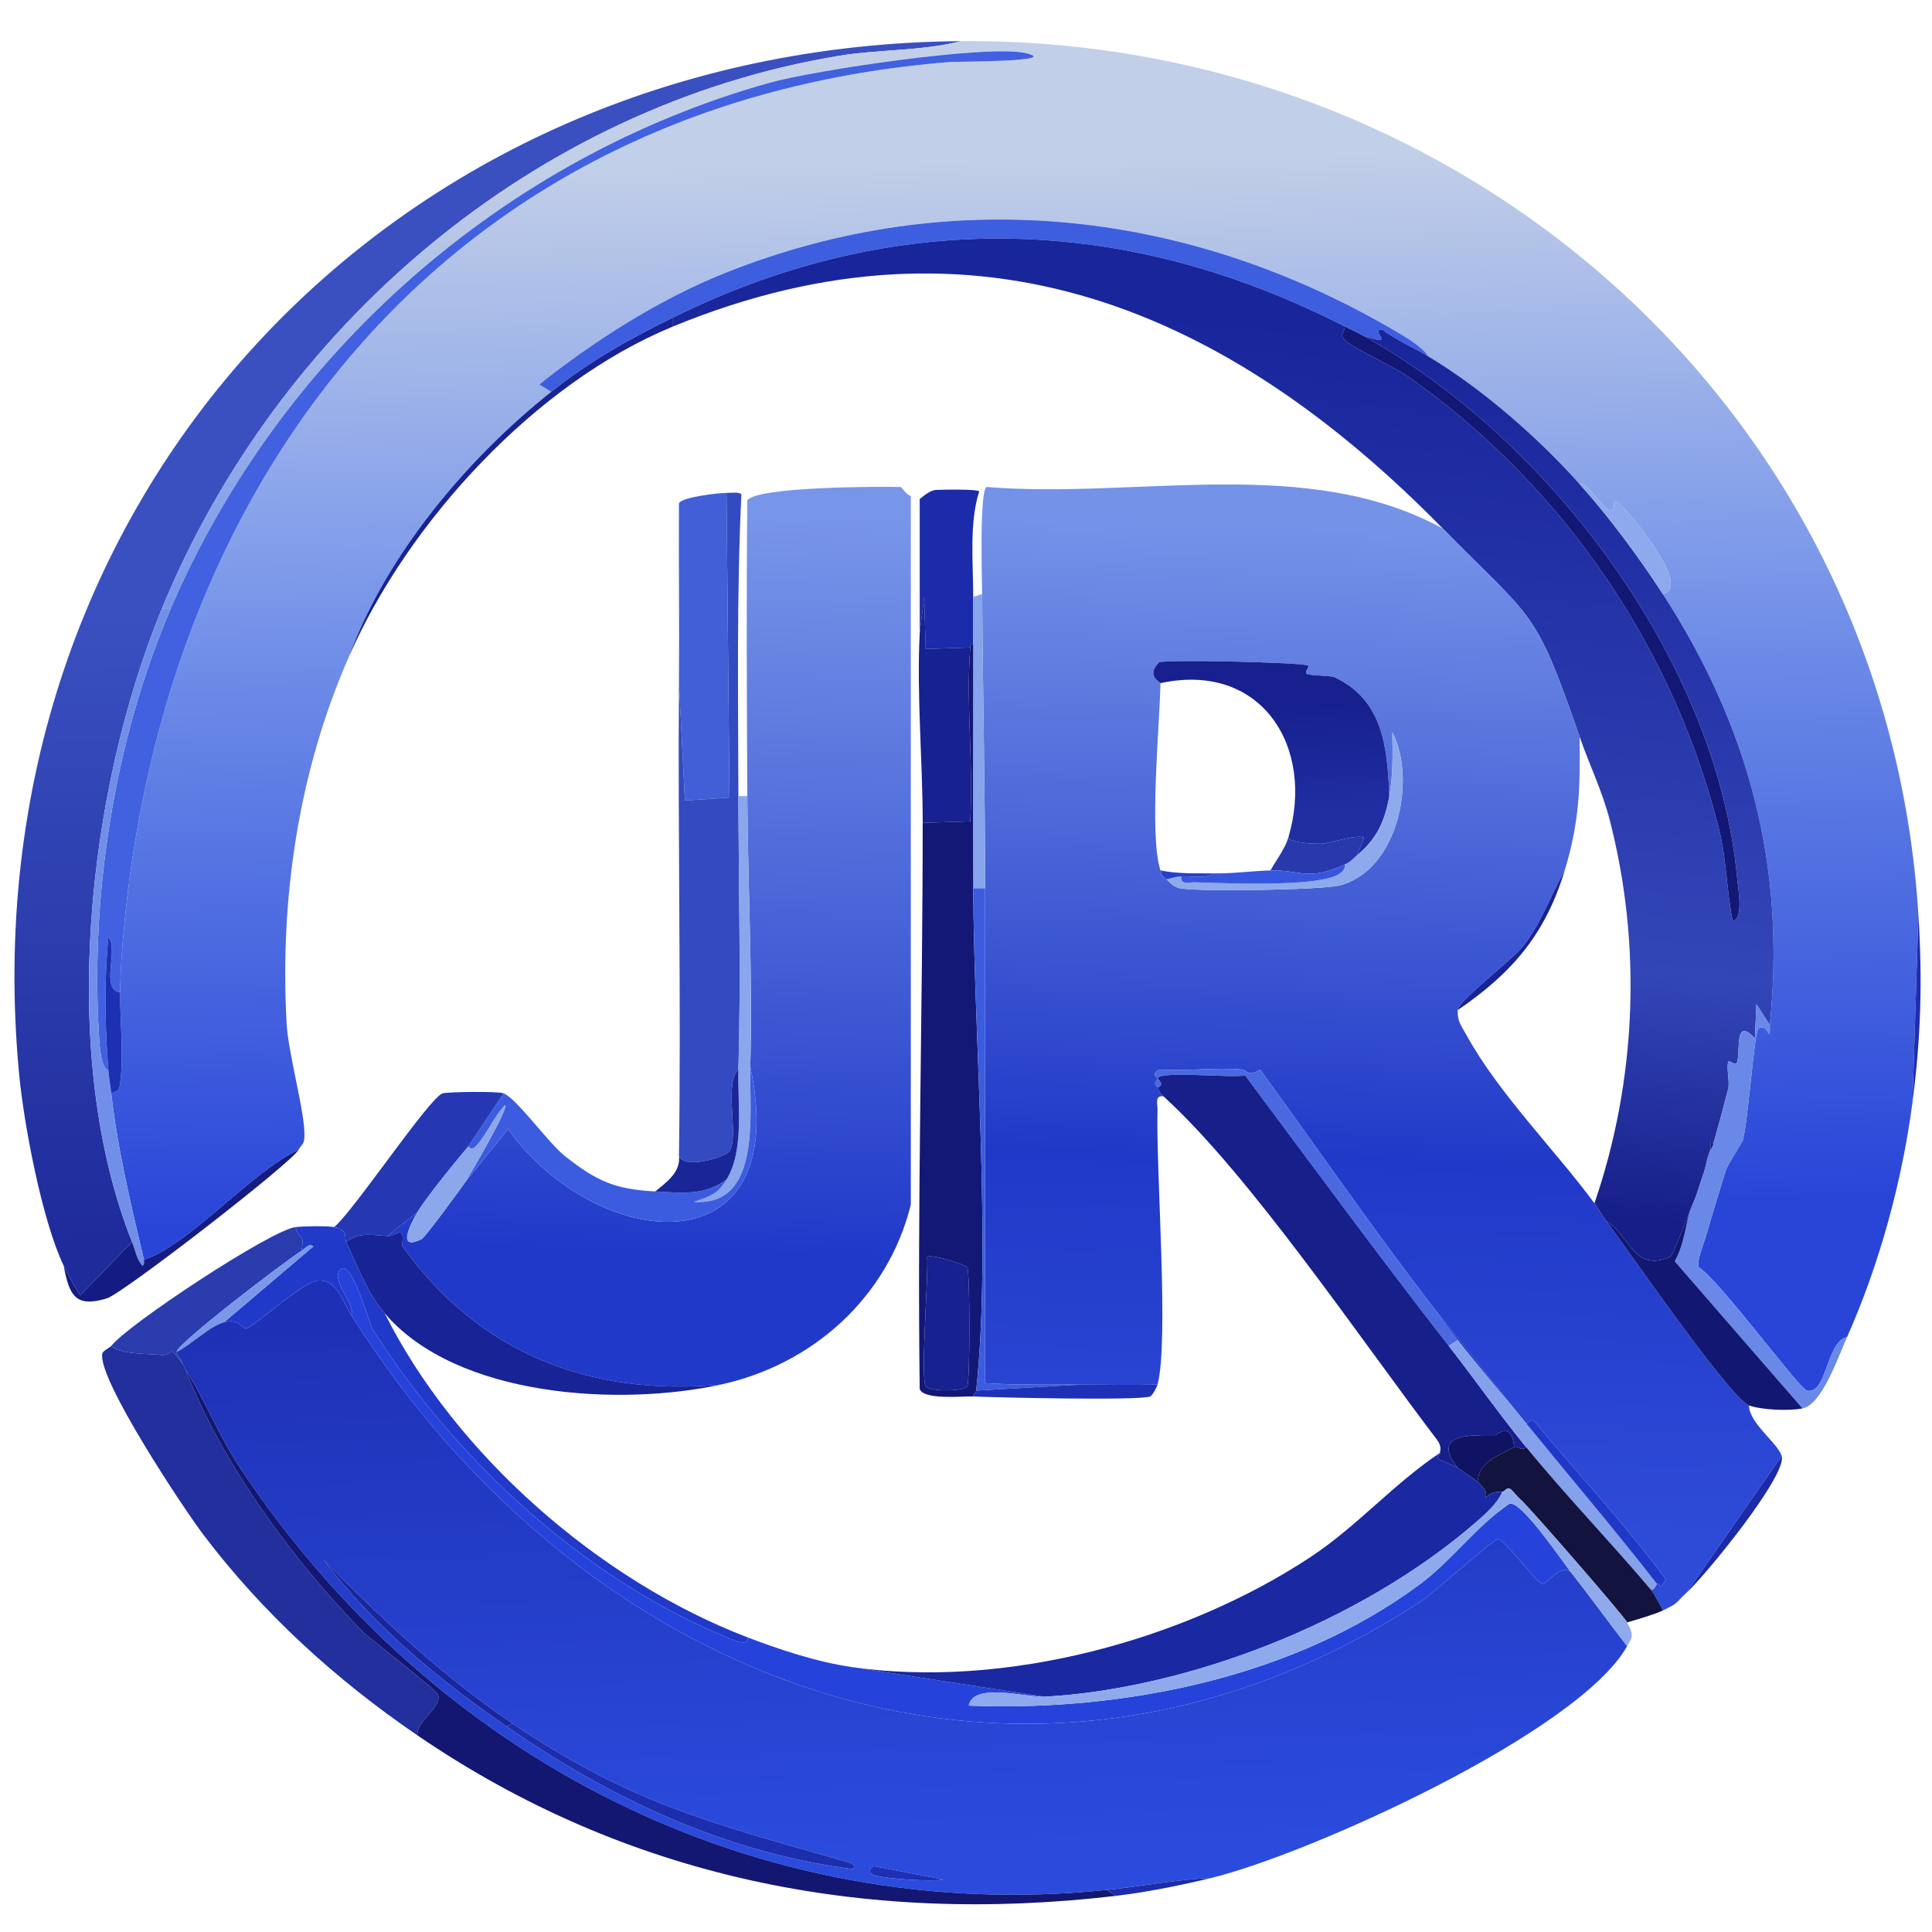
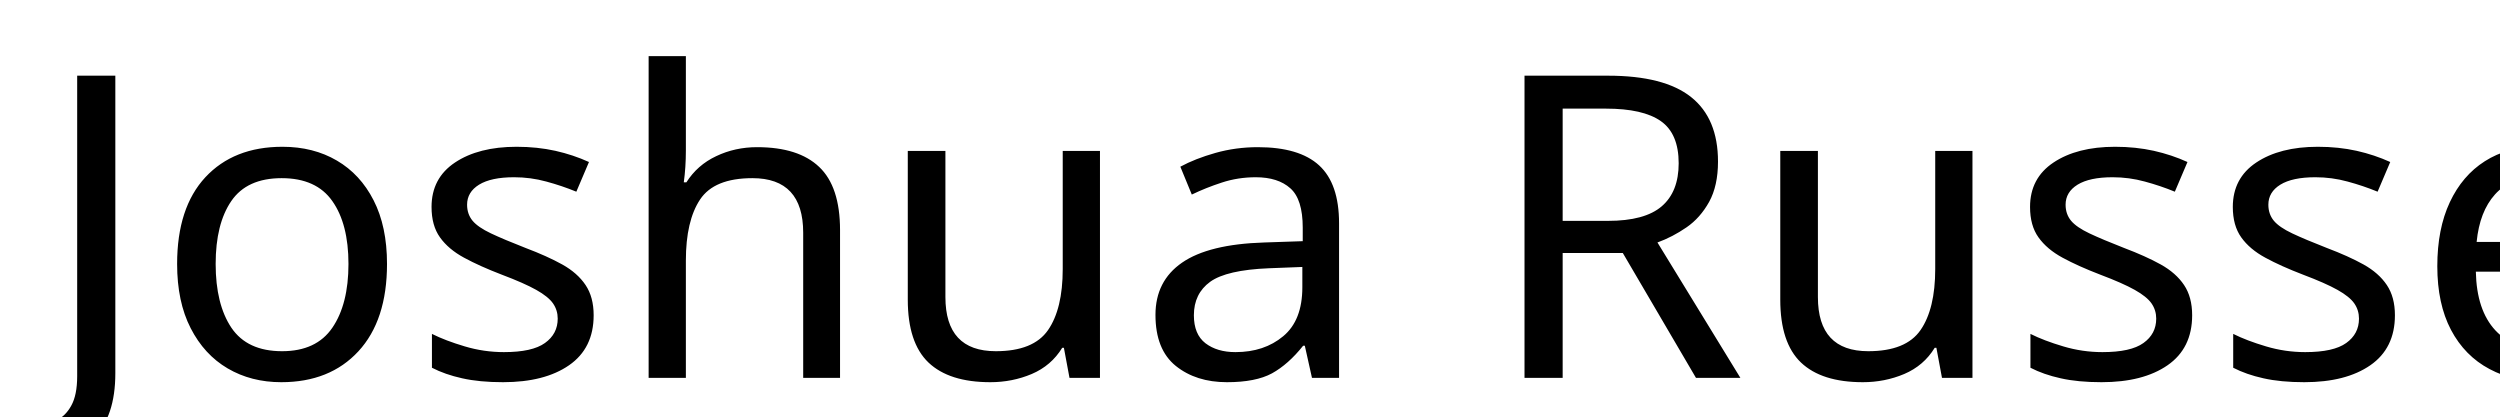
- <svg xmlns="http://www.w3.org/2000/svg" version="1.1" viewBox="0 0 650 650">
-   <defs>
-     <linearGradient id="grad1" x1="341.99" x2="346.81" y1="366.28" y2="577.23" gradientTransform="translate(-177.57 -163.16)" gradientUnits="userSpaceOnUse">
-       <stop stop-color="rgb(58, 80, 193)" offset="0" />
-       <stop stop-color="rgb(31, 43, 154)" offset="1" />
-     </linearGradient>
-   </defs>
-   <defs>
-     <linearGradient id="grad2" x1="515.54" x2="523.45" y1="192.42" y2="616.34" gradientTransform="translate(-177.57 -163.16)" gradientUnits="userSpaceOnUse">
-       <stop stop-color="rgb(194, 207, 232)" offset=".057" />
-       <stop stop-color="rgb(129, 157, 234)" offset=".361" />
-       <stop stop-color="rgb(107, 138, 231)" offset=".465" />
-       <stop stop-color="rgb(40, 69, 216)" offset=".894" />
-     </linearGradient>
-   </defs>
-   <defs>
-     <linearGradient id="grad5" x1="602.23" x2="576.73" y1="270.8" y2="560.68" gradientTransform="translate(-177.57 -163.16)" gradientUnits="userSpaceOnUse">
-       <stop stop-color="rgb(25, 37, 155)" offset="0" />
-       <stop stop-color="rgb(51, 70, 184)" offset=".715" />
-       <stop stop-color="rgb(22, 30, 136)" offset="1" />
-     </linearGradient>
-   </defs>
-   <defs>
-     <linearGradient id="grad9" x1="400.72" x2="393.5" y1="334.44" y2="614.35" gradientTransform="translate(-177.57 -163.16)" gradientUnits="userSpaceOnUse">
-       <stop stop-color="rgb(120, 150, 233)" offset="0" />
-       <stop stop-color="rgb(33, 57, 201)" offset=".893" />
-     </linearGradient>
-   </defs>
-   <defs>
-     <linearGradient id="grad10" x1="647.7" x2="638.66" y1="341.49" y2="678.37" gradientTransform="translate(-177.57 -163.16)" gradientUnits="userSpaceOnUse">
-       <stop stop-color="rgb(116, 146, 232)" offset="0" />
-       <stop stop-color="rgb(33, 57, 200)" offset=".629" />
-       <stop stop-color="rgb(46, 75, 216)" offset="1" />
-     </linearGradient>
-   </defs>
-   <defs>
-     <linearGradient id="grad19" x1="605.35" x2="606.63" y1="400.72" y2="436.7" gradientTransform="translate(-177.57 -163.16)" gradientUnits="userSpaceOnUse">
-       <stop stop-color="rgb(23, 32, 142)" offset="0" />
-       <stop stop-color="rgb(32, 46, 162)" offset="1" />
-     </linearGradient>
-   </defs>
-   <defs>
-     <linearGradient id="grad48" x1="349.58" x2="342.36" y1="333.12" y2="613.03" gradientTransform="translate(-177.57 -163.16)" gradientUnits="userSpaceOnUse">
-       <stop stop-color="rgb(120, 150, 233)" offset="0" />
-       <stop stop-color="rgb(33, 57, 201)" offset=".893" />
-     </linearGradient>
-   </defs>
-   <defs>
-     <linearGradient id="grad53" x1="478.32" x2="484.46" y1="603.29" y2="786.19" gradientTransform="translate(-177.57 -163.16)" gradientUnits="userSpaceOnUse">
-       <stop stop-color="rgb(30, 49, 182)" offset="0" />
-       <stop stop-color="rgb(43, 75, 221)" offset="1" />
-     </linearGradient>
-   </defs>
-   <path d="m323.43 13.836c-13.493 3.408-27.771 2.709-41.5 5-102.44 17.098-188.59 91.203-227.5 186-25.103 61.16-35.001 150.17-10 213 0 0-17.5 18-17.5 18-1.922-3.227-3.879-6.636-5.5-10-7.248-15.042-13.4-47.581-15-64.5-18.225-192.74 125.2-346.01 317-347.5z" fill="url(#grad1)" />/&gt;
-  <path d="m645.43 307.84-2 63c-3.473 26.598-11.108 54.484-22 79-6.973 1.383-6.806 19.579-13.5 18-2.69-.634-29.981-37.909-36.5-41.5-.63-2.391 2.185-8.995 3-12 1.597-5.885 3.823-12.627 6-20 .881-2.985 5.636-9.597 6-11 1.645-6.342 3.737-34.714 5-37 .837-1.516 3.347-.391 3.5 1.5.863-.206.405-2.079.5-3 5.522-53.477-7.147-100.5-36-145 9.138-2.052-7.46-22.483-11-26.5-8.147-9.243-3.777-2.25-6.5-1.5-1.937.534-7.55-9.652-10.5-9-14.038-15.691-32.906-32.205-51-43-1.275-2.441-6.157-5.595-8.5-7-69.941-41.956-150.9-51.772-228-21-22 8.78-44.081 22.839-62.5 37.5l4 2.5c-28.173 22.323-55.665 55.04-68 89-16.986 38.68-23.317 81.288-21 123.5.576 10.489 6.242 29.842 6 38-.087 2.921-1.123 2.784-2 4.5-15.66 7.226-36.617 31.91-52 37-4.357-18.54-8.852-37.04-11-56 2.713-1.243 2.611-.586 3-3.5 1.273-9.538-.101-20.792 0-30.5.08-7.653.61-13.929 1-18.5 13.374-156.58 110.63-281.32 278.5-294.5 1.547-.121 38.088-.055 25-3-12.766-2.873-70.653 5.717-86 10-88.997 24.837-164.4 90.722-201.5 177h-3c38.909-94.797 125.06-168.9 227.5-186 13.729-2.291 28.007-1.592 41.5-5 168.65-1.311 311.45 124.15 322 294z" fill="url(#grad2)" />/&gt;
-  <path d="m40.43 333.84c-6.837-.796-.354-14.663-4-18.5-1.374 14.853-1.125 29.691 0 44.5-2.327.171-2.905-8.111-3-9.5-3.316-48.28 4.998-101.31 24-145.5 37.1-86.278 112.5-152.16 201.5-177 15.347-4.283 73.234-12.873 86-10 13.088 2.945-23.453 2.879-25 3-167.87 13.176-265.13 137.92-278.5 294.5-.39 4.571-.92 10.847-1 18.5z" fill="#4161e0" />
-   <path d="m480.43 119.84c-5.111-3.049-10.661-5.461-15.5-9-4.411.139 5.815 6.325-6.5 2-1.82-1.001-4.089-2.022-6-3-74.085-37.906-151.35-39.895-226-3-15.181 7.503-27.611 14.392-41 25l-4-2.5c18.419-14.661 40.5-28.72 62.5-37.5 77.103-30.772 158.06-20.956 228 21 2.343 1.405 7.225 4.559 8.5 7z" fill="#3e5ee0" />
-   <path d="m452.43 109.84c-.086 2.619-2.226 2.554.5 5 2.799 2.511 16.374 8.743 21 12 53.619 37.75 89.924 93.542 104.5 152.5 2.425 9.808 2.506 20.573 4.5 30.5 3.827-.691 1.804-11.191 1.5-14.5-6.661-72.611-63.204-147.95-126-182.5 12.315 4.325 2.089-1.861 6.5-2 4.839 3.539 10.389 5.951 15.5 9 18.094 10.795 36.962 27.309 51 43 9.951 11.122 19.878 24.475 28 37 28.853 44.495 41.522 91.523 36 145 0 0-4.5-7-4.5-7l-.5 11.5c-7.116-7.607-4.79 4.485-6 8-.558 1.622-2.693-1.043-3 0-.645 2.192.598 6.659 0 9-1.562 6.119-3.264 12.403-5 18.5-1.288-2.482-.815 1.458-1 2-.325.954-.644 1.354-1 3-.246 1.139-.684 2.829-1 4-.16.582-.672 1.861-1 3-.529 1.688-1.399 4.387-2 6-.342 1.138-1.306 2.541-2 5-.832 1.994-5.75 14.675-6.5 15-12.41 5.374-13.408-7.18-21.5-12-1.815-2.405-2.779-4.341-4-6 14.196-41.318 16.084-87.055 5-129.5-2.429-9.3-6.845-18.423-10-27.5-15.259-43.904-15.138-38.503-46-70-71.901-73.38-156.36-110.25-259-68v-3c74.648-36.895 151.92-34.906 226 3z" fill="url(#grad5)" />/&gt;
-  <path d="m226.43 106.84v3c-46.114 18.984-89.05 65.572-109 111 12.335-33.96 39.827-66.677 68-89 13.389-10.608 25.819-17.497 41-25z" fill="#182395" />
-   <path d="m458.43 112.84c62.796 34.546 119.34 109.89 126 182.5.304 3.309 2.327 13.809-1.5 14.5-1.994-9.927-2.075-20.692-4.5-30.5-14.576-58.958-50.881-114.75-104.5-152.5-4.626-3.257-18.201-9.489-21-12-2.726-2.446-.586-2.381-.5-5 1.911.978 4.18 1.999 6 3z" fill="#131877" />
-   <path d="m559.43 199.84c-8.122-12.525-18.049-25.878-28-37 2.95-.652 8.563 9.534 10.5 9 2.723-.75-1.647-7.743 6.5 1.5 3.54 4.017 20.138 24.448 11 26.5z" fill="#8eaaed" />
-   <path d="m306.43 166.84v238.5c-7.746 31.159-33.027 53.761-64 60.5-43.731 4.039-81.255-10.501-107-46.5-.456-.638.683-3.464-.5-4.5-.911-.798-2.44 1.106-4.5 1l10-8c-1.854 3.178-7.522 13.498 1.5 9 1.07-.533 12.866-16.584 14.5-19l14.5-18c29.559 41.443 96.218 48.414 81.5-21 .839-30.328-.837-60.727-1-91-.178-33.142-.341-66.39 0-99.5 3.366-4.635 43.917-4.663 51.5-4.5.499.011 2.03 2.756 3.5 3z" fill="url(#grad9)" />/&gt;
-  <path d="m485.43 177.84c30.862 31.497 30.741 26.096 46 70 .261 17.054-.021 28.566-5 45-4.75 8.467-7.876 17.696-14 25.5-3.532 4.501-21.872 18.415-22 21.5-.159 3.852 1.321 5.454 3 8.5 10.837 19.664 29.945 38.766 43 56.5 1.221 1.659 2.185 3.595 4 6 6.903 9.146 41.755 59.744 48 62 .061 6.023 9.666 12.6 11 17l-32 46c-4.091 3.747-2.356 3.258-8 6-.533-1.459-3.231-6.091-4-7 1.208.187 1.875-1.934 2-2 .558-.296 1.113.683 1.5 1l1.5-2.5c-13.86-18.733-29.676-35.607-44.5-53.5-.683-.824-1.698 1.176-2.5 1l-32-40c-19.864-25.848-38.292-52.711-57.5-79-4.125 2.682-4.373.149-6 0-8.933-.819-18.935.603-28 0-2.808 1.633-.458 2.854-.5 3-.542 1.893-1.51.711 0 3 .633.96.301 1.455 2 3-3.001-.438-1.947 2.673-2 4.5-.578 19.982 3.94 77.994 0 92.5-8.598.185-17.353.021-26 0-10.657-.025-21.4.194-32-.5-.014-55.498.019-111.02 0-166.5-.011-33.004-.777-66.042-1-99-.033-4.908-.951-34.733 1.5-36 50.519 4.152 107.77-11.057 153.5 14zm-95 52c-.274 14.367-3.89 51.071 0 63 .66 2.025.288 1.502 2 3 1.333 1.166 2.395 2.573 4.5 3 6.054 1.227 48.029.601 54-1 19.429-5.21 25.704-35.602 17.5-51.5.113 7.372.3 14.183-1 21.5-.692-16.357-2.026-32.312-18.5-40-1.145-.535-7.35-.5-9-1-1.609-.487 1.036-2.744 0-3-4.286-1.061-47.709-2.01-50-1-4.567 4.706.508 6.563.5 7z" fill="url(#grad10)" />/&gt;
-  <path d="m327.43 200.84c.007 5.321-.003 10.679 0 16-.849-.103-.941.236-1 1l-15 .5-.5-17.5-1.5 12v-45c.313-.021 2.958-2.848 5.5-3 2.115-.126 13.93-.336 14.5.5-3.389 10.722-2.014 23.941-2 35.5z" fill="#1b2ba9" />
-   <path d="m244.43 165.84 1 102.5-15 1-2-39.5c.154-20.15-.114-40.337 0-60.5.884-2.13 13.588-3.529 16-3.5z" fill="#425fd8" />
-   <path d="m248.43 267.84c.075 30.559.892 61.473 0 92-5.058 5.085.359 22.2-3 27.5-1.208 1.906-15.423 6.308-17 1.5.759-52.935-.405-106.02 0-159l2 39.5 15-1-1-102.5c1.147.014 4.392-.417 5 .5-1.606 33.791-1.083 67.684-1 101.5z" fill="#344ac0" />
-   <path d="m331.43 298.84h-4c-.135-27.314.014-54.685 0-82-.003-5.321.007-10.679 0-16 0 0 3-1 3-1 .223 32.958.989 65.996 1 99z" fill="#87a4ec" />
-   <path d="m326.43 217.84c-1.46 18.844 1.086 39.45 0 58.5l-16 .5c-.004-21.218-2.066-42.71-1-64l1.5-12 .5 17.5z" fill="#172190" />
-   <path d="m57.43 204.84c-19.002 44.191-27.316 97.22-24 145.5.095 1.389.673 9.671 3 9.5.196 2.584.706 5.409 1 8 2.148 18.96 6.643 37.46 11 56-.11.036.37 1.618-.5 2-1.934-2.008-2.439-5.334-3.5-8-25.001-62.827-15.103-151.84 10-213z" fill="#718fe8" />
-   <path d="m327.43 298.84c.254 51.543 6.2 119.62 1 169-.105.998-1.056 1.113-1 2-3.921-.159-16.489 1.251-18-2.5-.859-63.535 1.012-127.03 1-190.5l16-.5c1.086-19.05-1.46-39.656 0-58.5.059-.764.151-1.103 1-1 .014 27.315-.135 54.686 0 82zm-15.5 124c.482 6.496-2.279 40.203-.5 43.5 1.048 1.943 12.986 1.857 14 0 .959-1.755.923-38.226 0-40-.322-.619-11.509-4.516-13.5-3.5z" fill="#131877" />
-   <path d="m467.43 267.84c-1.504 8.464-4.291 14.545-11 20l2.5-6c-2.435-1.308-11.095 1.806-14 2-2.012.135-10.118-.067-11.5-2 9.079-30.478-9.026-59.355-43-52 .008-.437-5.067-2.294-.5-7 2.291-1.01 45.714-.061 50 1 1.036.256-1.609 2.513 0 3 1.65.5 7.855.465 9 1 16.474 7.688 17.808 23.643 18.5 40z" fill="url(#grad19)" />/&gt;
-  <path d="m392.43 295.84c1.815-.377 3.053-.883 5-1-.438 3.001 2.674 1.947 4.5 2 11.187.323 37.58 1.516 47-2 1.395-.521 3.939-1.999 3.5-4 2.336-1.092 2.521-1.798 4-3 6.709-5.455 9.496-11.536 11-20 1.3-7.317 1.113-14.128 1-21.5 8.204 15.898 1.929 46.29-17.5 51.5-5.971 1.601-47.946 2.227-54 1-2.105-.427-3.167-1.834-4.5-3z" fill="#8eaaed" />
-   <path d="m251.43 267.84c.163 30.273 1.839 60.672 1 91-.42 15.183 4.126 47.28-19 45.5 5.654-1.836 7.983-2.58 11-7.5 6.079-9.911 3.666-25.566 4-37 .892-30.527.075-61.441 0-92z" fill="#8aa6ec" />
-   <path d="m456.43 287.84c-1.479 1.202-1.664 1.908-4 3-12.351 5.776-15.257 1.697-25 2 1.881-3.312 4.923-7.385 6-11 1.382 1.933 9.488 2.135 11.5 2 2.905-.194 11.565-3.308 14-2z" fill="#2838ad" />
-   <path d="m397.43 294.84c3.395-.204 8.124.964 11-1 6.46.081 12.698-.804 19-1 9.743-.303 12.649 3.776 25-2 .439 2.001-2.105 3.479-3.5 4-9.42 3.516-35.813 2.323-47 2-1.826-.053-4.938 1.001-4.5-2z" fill="#3756de" />
-   <path d="m526.43 292.84c-6.472 21.361-17.562 34.416-36 47 .128-3.085 18.468-16.999 22-21.5 6.124-7.804 9.25-17.033 14-25.5z" fill="#182396" />
-   <path d="m408.43 293.84c-2.876 1.964-7.605.796-11 1-1.947.117-3.185.623-5 1-1.712-1.498-1.34-.975-2-3 5.971 1.222 11.954.925 18 1z" fill="#263fcb" />
-   <path d="m331.43 298.84c.019 55.485-.014 111 0 166.5 10.6.694 21.343.475 32 .5l-35 2c5.2-49.376-.746-117.46-1-169z" fill="#3c5cdf" />
-   <path d="m643.43 370.84 2-63c1.373 22.119.868 41.037-2 63z" fill="#1d2eb1" />
-   <path d="m40.43 333.84c-.101 9.708 1.273 20.962 0 30.5-.389 2.914-.287 2.257-3 3.5-.294-2.591-.804-5.416-1-8-1.125-14.809-1.374-29.647 0-44.5 3.646 3.837-2.837 17.704 4 18.5z" fill="#1d30b4" />
-   <path d="m595.43 344.84c-.095.921.363 2.794-.5 3-.153-1.891-2.663-3.016-3.5-1.5-1.263 2.286-3.355 30.658-5 37-.364 1.403-5.119 8.015-6 11-2.177 7.373-4.403 14.115-6 20-.815 3.005-3.63 9.609-3 12 6.519 3.591 33.81 40.866 36.5 41.5 6.694 1.579 6.527-16.617 13.5-18-3.283 7.388-8.53 22.711-15 24 0 0-43-49.5-43-49.5 3.015-5.165 3.491-11.153 5-16.5.762-1.826 1.286-3.085 2-5 .543-1.804 1.301-3.574 2-6 .306-.977.693-1.864 1-3 .376-1.367.638-2.716 1-4 .179-.635.666-1.83 1-3 .031-.107.467-.128 1-2 1.736-6.097 3.438-12.381 5-18.5.598-2.341-.645-6.808 0-9 .307-1.043 2.442 1.622 3 0 1.21-3.515-1.116-15.607 6-8l.5-11.5z" fill="#6988e7" />
-   <path d="m156.43 397.84c1.827-2.702 14.869-25.26 13.5-26-3.793 3.893-5.947 9.481-9.5 13.5-2.175 2.461-2.586.015-3 .5l12-18c4.246 1.588 15.069 16.681 20.5 21 10.8 8.589 17.01 11.297 30.5 12 8.55.445 16.374 1.604 24-4-3.017 4.92-5.346 5.664-11 7.5 23.126 1.78 18.58-30.317 19-45.5 14.718 69.414-51.941 62.443-81.5 21z" fill="#3c5cdf" />
-   <path d="m248.43 359.84c-.334 11.434 2.079 27.089-4 37-7.626 5.604-15.45 4.445-24 4 3.788-3.032 8.678-6.534 8-12 1.577 4.808 15.792.406 17-1.5 3.359-5.3-2.058-22.415 3-27.5z" fill="#1a2597" />
-   <path d="m481.43 438.84c3.038 3.954 5.939 8.064 9 12l-3 2c-23.38-29.982-45.776-60.525-68.5-91-5.054.904-28.71-1.679-29.5 1 .042-.146-2.308-1.367.5-3 9.065.603 19.067-.819 28 0 1.627.149 1.875 2.682 6 0 19.208 26.289 37.636 53.152 57.5 79z" fill="#4a69e1" />
-   <path d="m487.43 452.84c8.749 11.22 16.967 22.98 26 34-1.778 1.703-2.608-.605-4 0-.94-8.991-5.789-4.003-6.5-4-8.176.036-21.665-.687-12.5 11-.719-.548-6.311-2.696-6.5-3-.736-1.186.926-1.378.5-2-.13-.19 1.003-1.87-1-4.5-25.722-33.778-62.95-89.083-92-115.5-1.699-1.545-1.367-2.04-2-3 2.718-.857-.042-2.856 0-3 .79-2.679 24.446-.096 29.5-1 22.724 30.475 45.12 61.018 68.5 91z" fill="#171f8b" />
-   <path d="m389.43 365.84c-1.51-2.289-.542-1.107 0-3-.042.144 2.718 2.143 0 3z" fill="#4a69e1" />
-   <path d="m169.43 367.84-12 18c-3.932 4.606-14.283 17.342-17 22l-10 8c-5.424-.28-9.294-1.448-14 2-.689-1.407 1.032-3.967-4-5 6.422-5.222 32.068-43.658 36.5-45 1.608-.487 18.452-.766 20.5 0z" fill="#2537b3" />
-   <path d="m156.43 397.84c-1.634 2.416-13.43 18.467-14.5 19-9.022 4.498-3.354-5.822-1.5-9 2.717-4.658 13.068-17.394 17-22 .414-.485.825 1.961 3-.5 3.553-4.019 5.707-9.607 9.5-13.5 1.369.74-11.673 23.298-13.5 26z" fill="#8ca7ec" />
-   <path d="m576.43 384.84c-.533 1.872-.969 1.893-1 2 .185-.542-.288-4.482 1-2z" fill="#141979" />
-   <path d="m100.43 386.84c-2.193 4.293-59.091 48.358-64.5 50-10.634 3.229-12.639-1.094-14.5-11 1.621 3.364 3.578 6.773 5.5 10 0 0 17.5-18 17.5-18 1.061 2.666 1.566 5.992 3.5 8 .87-.382.39-1.964.5-2 15.383-5.09 36.34-29.774 52-37z" fill="#151c81" />
-   <path d="m574.43 389.84c.356-1.646.675-2.046 1-3-.334 1.17-.821 2.365-1 3z" fill="#141979" />
-   <path d="m573.43 393.84c.316-1.171.754-2.861 1-4-.362 1.284-.624 2.633-1 4z" fill="#141979" />
-   <path d="m572.43 396.84c.328-1.139.84-2.418 1-3-.307 1.136-.694 2.023-1 3z" fill="#141979" />
-   <path d="m570.43 402.84c.601-1.613 1.471-4.312 2-6-.699 2.426-1.457 4.196-2 6z" fill="#141979" />
-   <path d="m568.43 407.84c.694-2.459 1.658-3.862 2-5-.714 1.915-1.238 3.174-2 5z" fill="#141979" />
-   <path d="m606.43 473.84c-4.611.918-13.751.535-18-1-6.245-2.256-41.097-52.854-48-62 8.092 4.82 9.09 17.374 21.5 12 .75-.325 5.668-13.006 6.5-15-1.509 5.347-1.985 11.335-5 16.5z" fill="#121772" />
-   <path d="m99.43 412.84c1.27 4.786 3.169 1.624 2 8-5.187 3.206-41.803 31.09-42 34-.052.762 1.8 2.913 2 4-5.52-7.323-2.246-2.446-7.5-3-4.685-.494-13.217-.076-16.5-3 5.224-6.978 53.609-38.961 62-40z" fill="#2b3caf" />
-   <path d="m112.43 412.84c5.032 1.033 3.311 3.593 4 5 4.064 8.293 6.855 16.806 13 24 23.674 47.393 72.191 89.955 122 109 .8 3.017-3.761 1.293-4.5 1-49.585-19.647-93.657-60.646-121.5-104.5-.977-1.539-6.851-22.815-10.5-20.5-4.506 2.859 4.625 11.71 3.5 16-3.345-5.298-5.264-12.529-11.5-12-5.212.442-21.628 15.721-24 16-1.989.234-2.291-3.354-7.5-2l30-25.5c-1.59-1.167-2.847.787-4 1.5 1.169-6.376-.73-3.214-2-8 2.46-.305 10.825-.447 13 0z" fill="url(#grad48)" />/&gt;
-  <path d="m130.43 415.84c2.06.106 3.589-1.798 4.5-1 1.183 1.036.044 3.862.5 4.5 25.745 35.999 63.269 50.539 107 46.5-33.856 7.366-88.742 4.4-113-24-6.145-7.194-8.936-15.707-13-24 4.706-3.448 8.576-2.28 14-2z" fill="#182395" />
-   <path d="m75.43 444.84c-4.892 1.272-11.367 7.813-16 10 .197-2.91 36.813-30.794 42-34 1.153-.713 2.41-2.667 4-1.5z" fill="#7a97e9" />
-   <path d="m311.93 422.84c1.991-1.016 13.178 2.881 13.5 3.5.923 1.774.959 38.245 0 40-1.014 1.857-12.952 1.943-14 0-1.779-3.297.982-37.004.5-43.5z" fill="#172190" />
-   <path d="m251.43 550.84c10.901 4.168 23.435 8.317 35 10 0 0 65 10 65 10-5.934.326-24.044-4.976-25.5 3 51.99 2.069 109.64-9.438 152-41 10.451-7.786 18.898-19.567 30-27 4.187-.609 17.554 19.268 20.5 23-3.688-2.649-7.823 4.138-9.5 4-1.963-.161-12.818-15.223-15-15-1.662.17-21.603 18.135-26 21-132.36 86.24-280.88 28.538-359.5-96 1.125-4.29-8.006-13.141-3.5-16 3.649-2.315 9.523 18.961 10.5 20.5 27.843 43.854 71.915 84.853 121.5 104.5.739.293 5.3 2.017 4.5-1z" fill="#2543db" />
-   <path d="m118.43 442.84c78.621 124.54 227.14 182.24 359.5 96 4.397-2.865 24.338-20.83 26-21 2.182-.223 13.037 14.839 15 15 1.677.138 5.812-6.649 9.5-4 6.461 8.185 12.608 16.751 19 25-16.413 29.135-107.29 70.097-140 78-11.716.432-23.265 2.797-35 4-118.24 12.12-227.14-44.388-292-142.5-6.7-10.135-11.653-22.727-18-32.5-.283-.436-.724-1.634-1-2-.2-1.087-2.052-3.238-2-4 4.633-2.187 11.108-8.728 16-10 5.209-1.354 5.511 2.234 7.5 2 2.372-.279 18.788-15.558 24-16 6.236-.529 8.155 6.702 11.5 12zm52 138c34.969 24.279 73.824 42.502 116.5 48 1.759-1.877-2.913-2.689-4-3-44.429-12.693-71.052-19.393-110.5-46-23.318-15.727-43.851-34.986-63.5-55 16.779 22.308 38.738 40.196 61.5 56zm123.5 47c-1.617.884-1.654 2.461 0 3 4.002 1.304 19.184 2.287 23.5 1.5z" fill="url(#grad53)" />/&gt;
-  <path d="m513.43 478.84c-7.616-9.359-15.579-18.458-23-28-3.061-3.936-5.962-8.046-9-12z" fill="#1f35bf" />
-   <path d="m490.43 450.84c7.421 9.542 15.384 18.641 23 28 14.647 17.998 29.728 35.698 44 54-.125.066-.792 2.187-2 2-13.673-16.164-28.564-31.608-42-48-9.033-11.02-17.251-22.78-26-34z" fill="#85a1eb" />
-   <path d="m61.43 458.84c.276.366.717 1.564 1 2 12.086 31.23 36.057 64.093 59.5 88 2.842 2.898 25.071 19.612 25.5 21.5 1.025 4.513-7.344 8.406-7 13.5-27.333-18.665-51.909-40.961-72-67.5-6.583-8.696-35.788-52.596-34-61 .175-.824 2.75-2.166 3-2.5 3.283 2.924 11.815 2.506 16.5 3 5.254.554 1.98-4.323 7.5 3z" fill="#222f9c" />
-   <path d="m372.43 635.84 3 2c-84.821 9.966-164.66-5.964-235-54-.344-5.094 8.025-8.987 7-13.5-.429-1.888-22.658-18.602-25.5-21.5-23.443-23.907-47.414-56.77-59.5-88 6.347 9.773 11.3 22.365 18 32.5 64.856 98.112 173.76 154.62 292 142.5z" fill="#131772" />
-   <path d="m389.43 465.84c-.251.923-1.712 3.73-2.5 4-4.198 1.438-51.371.33-59.5 0-.056-.887.895-1.002 1-2l35-2c8.647.021 17.402.185 26 0z" fill="#1e31b6" />
-   <path d="m557.43 532.84c-14.272-18.302-29.353-36.002-44-54 .802.176 1.817-1.824 2.5-1 14.824 17.893 30.64 34.767 44.5 53.5l-1.5 2.5c-.387-.317-.942-1.296-1.5-1z" fill="#2038c7" />
-   <path d="m509.43 486.84c-.521.226-7.164 3.74-7.5 4-2.418 1.869-5.223 4.385-4.5 8-1.796-1.622-4.86-3.369-7-5-9.165-11.687 4.324-10.964 12.5-11 .711-.003 5.56-4.991 6.5 4z" fill="#101364" />
-   <path d="m513.43 486.84c13.436 16.392 28.327 31.836 42 48 .769.909 3.467 5.541 4 7-2.752 1.337-8.812 3.043-12 4-1.29-2.425-33.279-39.205-36-41.5-1.004-.847-2.714-3.158-3.5-3.5-1.131-.492-1.51 1.009-2.5 1-4.987-.043-5.168 2.1-5.5 2-.414-.124 1.384-1.493-2.5-5-.723-3.615 2.082-6.131 4.5-8 .336-.26 6.979-3.774 7.5-4 1.392-.605 2.222 1.703 4 0z" fill="#131340" />
-   <path d="m484.43 488.84c.426.622-1.236.814-.5 2 .189.304 5.781 2.452 6.5 3 2.14 1.631 5.204 3.378 7 5 3.884 3.507 2.086 4.876 2.5 5 .332.1.513-2.043 5.5-2-1.309 3.651-5.626 7.498-8.5 10-39.893 34.722-98.569 56.42-145.5 59 0 0-65-10-65-10 51.105 7.437 111.62-8.682 154.5-37 15.637-10.327 27.965-24.668 43.5-35z" fill="#1a28a2" />
-   <path d="m567.43 535.84 32-46c1.936 6.383-25.424 39.977-32 46z" fill="#1b2aa7" />
-   <path d="m547.43 545.84c2.458 4.618 1.67 5.036 0 8-6.392-8.249-12.539-16.815-19-25-2.946-3.732-16.313-23.609-20.5-23-11.102 7.433-19.549 19.214-30 27-42.365 31.562-100.01 43.069-152 41 1.456-7.976 19.566-2.674 25.5-3 46.931-2.58 105.61-24.278 145.5-59 2.874-2.502 7.191-6.349 8.5-10 .99.009 1.369-1.492 2.5-1 .786.342 2.496 2.653 3.5 3.5 2.721 2.295 34.71 39.075 36 41.5z" fill="#8eaaed" />
-   <path d="m172.43 579.84-2 1c-22.762-15.804-44.721-33.692-61.5-56 19.649 20.014 40.182 39.273 63.5 55z" fill="#19269d" />
-   <path d="m170.43 580.84 2-1c39.448 26.607 66.071 33.307 110.5 46 1.087.311 5.759 1.123 4 3-42.676-5.498-81.531-23.721-116.5-48z" fill="#1c2dad" />
-   <path d="m293.93 627.84 23.5 4.5c-4.316.787-19.498-.196-23.5-1.5-1.654-.539-1.617-2.116 0-3z" fill="#1d30b4" />
-   <path d="m407.43 631.84c-10.052 2.428-21.754 4.796-32 6l-3-2c11.735-1.203 23.284-3.568 35-4z" fill="#1c2caa" />
+ <svg xmlns="http://www.w3.org/2000/svg" version="1.1" viewBox="0 0 300 50">
+   <g fill="#000000" letter-spacing="0px" stroke="#58721b" stroke-width="0" word-spacing="0px">
+     <text x="4.589" y="45.349" fill-opacity="0" font-family="'Bitcount Prop Single Ink'" font-size="50.8px" style="font-variation-settings:'CRSV' 0, 'wght' 300;line-height:0px" xml:space="preserve">
+       <tspan x="4.589" y="45.349" fill="#000000" fill-opacity="1" font-family="'Marker Felt'" font-size="50.8px" stroke-width="0" style="font-variant-caps:normal;font-variant-east-asian:normal;font-variant-ligatures:normal;font-variant-numeric:normal">Joshua Russell</tspan>
+     </text>
+     <text x="169.918" y="284.149" font-family="'Bitcount Prop Double'" font-size="25.4px" style="line-height:0px" xml:space="preserve">
+       <tspan x="169.918" y="284.149" stroke-width="0" />
+     </text>
+   </g>
</svg>
